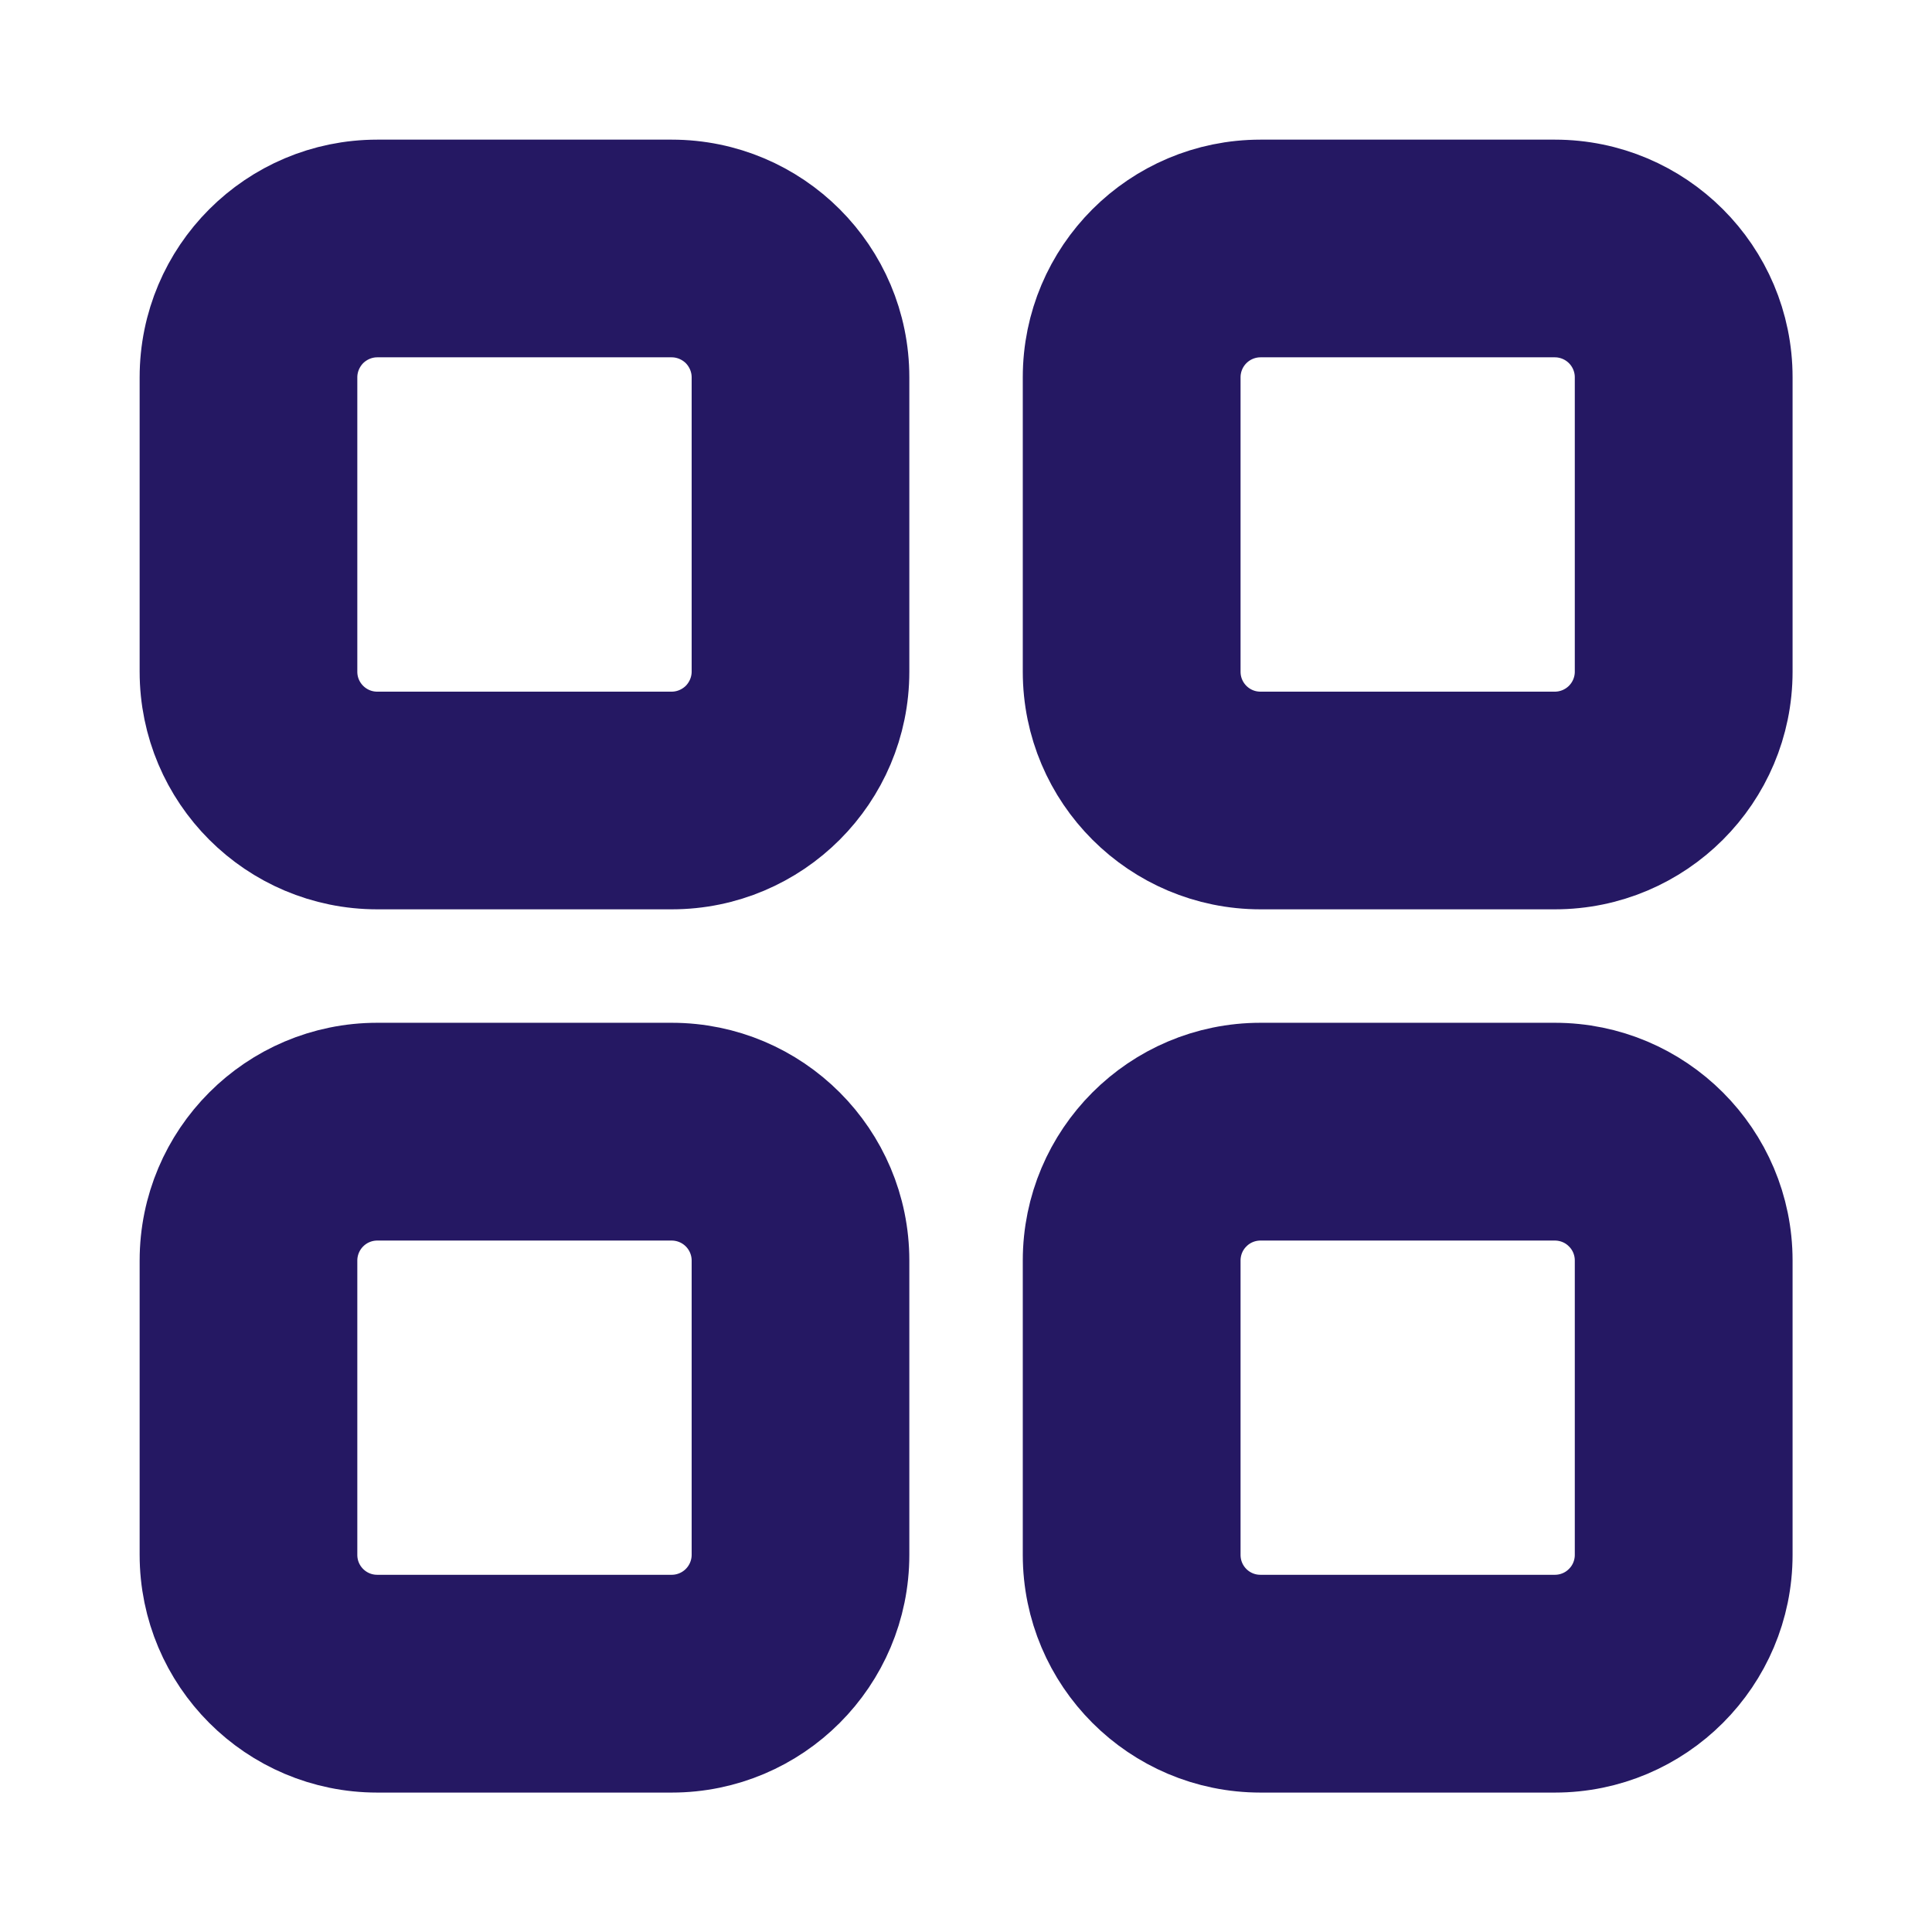
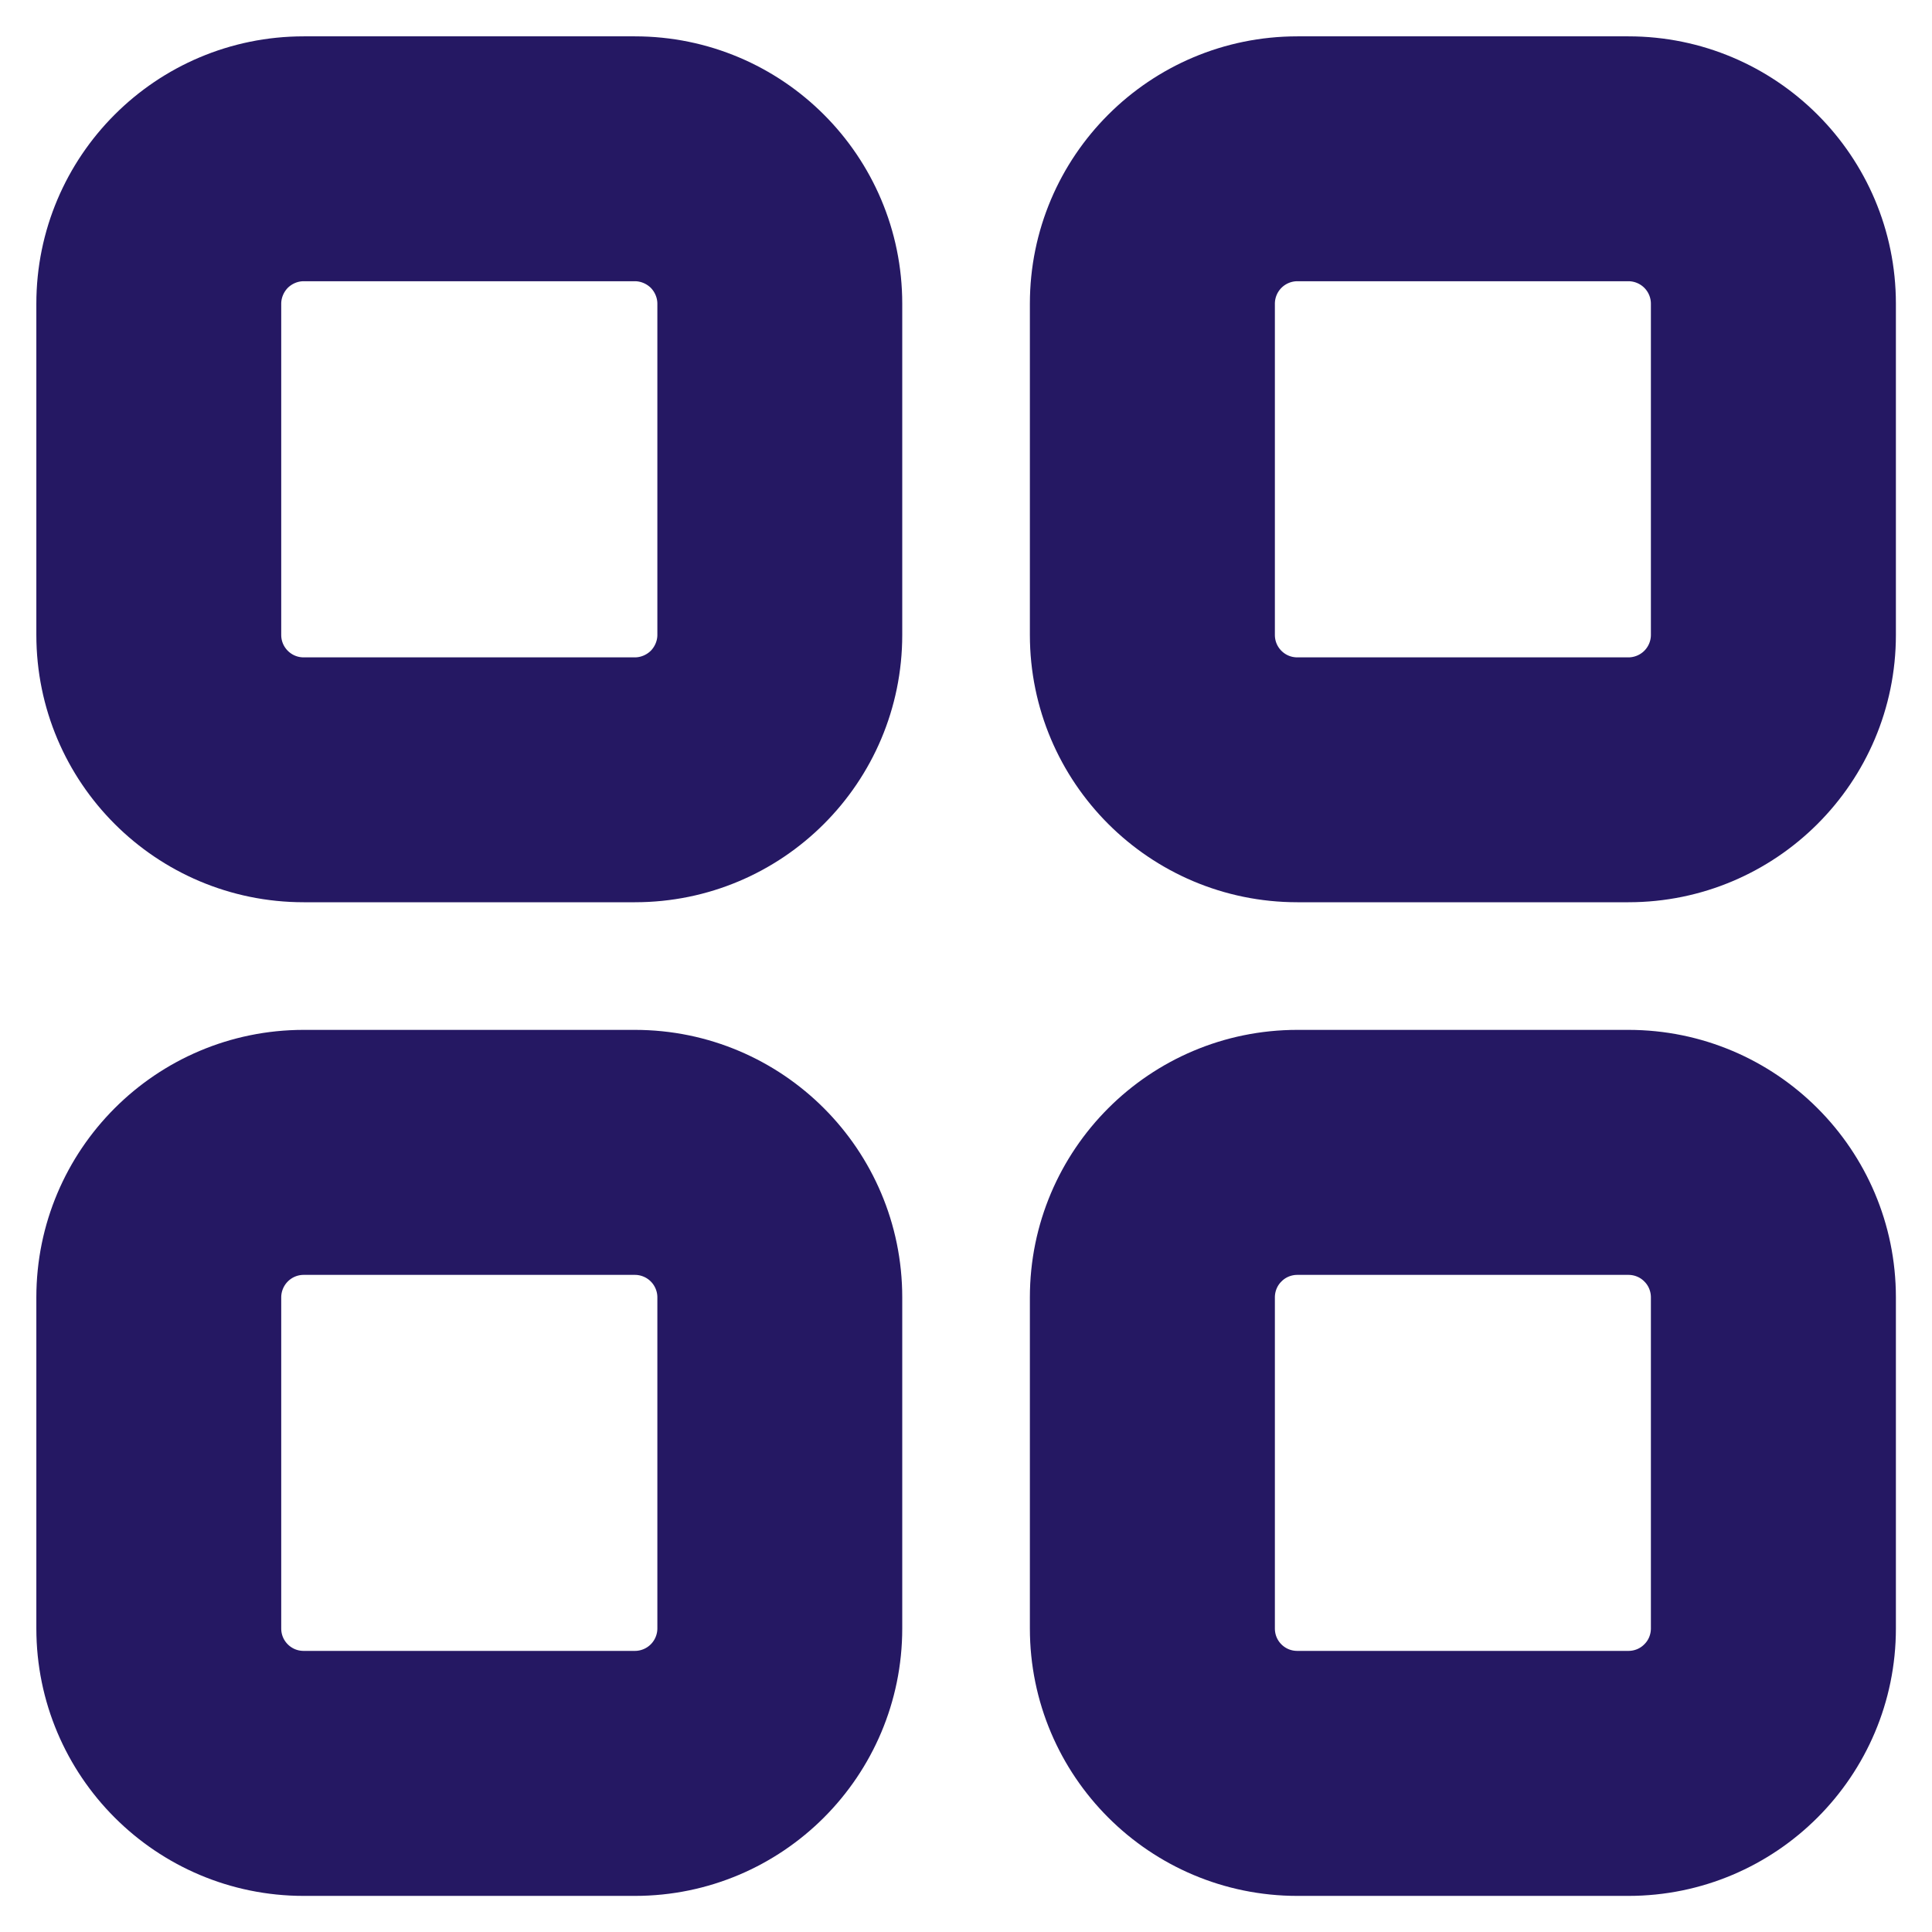
- <svg xmlns="http://www.w3.org/2000/svg" width="18" height="18" viewBox="0 0 18 18" fill="none">
-   <path d="M3.515 6.944H6.258C6.439 6.944 6.614 6.871 6.743 6.743C6.871 6.614 6.944 6.439 6.944 6.258V3.515C6.944 3.334 6.871 3.159 6.743 3.03C6.614 2.902 6.439 2.829 6.258 2.829H3.515C3.333 2.829 3.159 2.902 3.03 3.03C2.902 3.159 2.829 3.334 2.829 3.515V6.258C2.829 6.637 3.136 6.944 3.515 6.944ZM3.515 7.972C2.569 7.972 1.801 7.205 1.801 6.258V3.515C1.801 2.569 2.568 1.801 3.515 1.801H6.258C7.204 1.801 7.972 2.568 7.972 3.515V6.258C7.972 7.204 7.205 7.972 6.258 7.972H3.515ZM3.515 15.172H6.258C6.439 15.172 6.614 15.1 6.743 14.971C6.871 14.843 6.944 14.668 6.944 14.486V11.744C6.944 11.562 6.871 11.387 6.743 11.259C6.614 11.13 6.439 11.058 6.258 11.058H3.515C3.333 11.058 3.159 11.13 3.03 11.259C2.902 11.387 2.829 11.562 2.829 11.744V14.486C2.829 14.866 3.136 15.172 3.515 15.172ZM3.515 16.201C2.569 16.201 1.801 15.433 1.801 14.486V11.744C1.801 10.798 2.568 10.029 3.515 10.029H6.258C7.204 10.029 7.972 10.797 7.972 11.744V14.486C7.972 15.432 7.205 16.201 6.258 16.201H3.515ZM11.744 6.944H14.486C14.668 6.944 14.843 6.871 14.971 6.743C15.1 6.614 15.172 6.439 15.172 6.258V3.515C15.172 3.334 15.1 3.159 14.971 3.03C14.843 2.902 14.668 2.829 14.486 2.829H11.744C11.562 2.829 11.387 2.902 11.259 3.03C11.13 3.159 11.058 3.334 11.058 3.515V6.258C11.058 6.637 11.364 6.944 11.744 6.944ZM11.744 7.972C10.798 7.972 10.029 7.205 10.029 6.258V3.515C10.029 2.569 10.797 1.801 11.744 1.801H14.486C15.432 1.801 16.201 2.568 16.201 3.515V6.258C16.201 7.204 15.433 7.972 14.486 7.972H11.744ZM11.744 15.172H14.486C14.668 15.172 14.843 15.1 14.971 14.971C15.1 14.843 15.172 14.668 15.172 14.486V11.744C15.172 11.562 15.1 11.387 14.971 11.259C14.843 11.13 14.668 11.058 14.486 11.058H11.744C11.562 11.058 11.387 11.13 11.259 11.259C11.13 11.387 11.058 11.562 11.058 11.744V14.486C11.058 14.866 11.364 15.172 11.744 15.172ZM11.744 16.201C10.798 16.201 10.029 15.433 10.029 14.486V11.744C10.029 10.798 10.797 10.029 11.744 10.029H14.486C15.432 10.029 16.201 10.797 16.201 11.744V14.486C16.201 15.432 15.433 16.201 14.486 16.201H11.744Z" fill="#251863" stroke="#251863" />
+ <svg xmlns="http://www.w3.org/2000/svg" width="16" height="16" viewBox="0 0 16 16" fill="none">
+   <path d="M2.515 5.944H5.258C5.439 5.944 5.614 5.871 5.743 5.743C5.871 5.614 5.944 5.439 5.944 5.258V2.515C5.944 2.334 5.871 2.159 5.743 2.03C5.614 1.902 5.439 1.829 5.258 1.829H2.515C2.333 1.829 2.159 1.902 2.03 2.03C1.902 2.159 1.829 2.334 1.829 2.515V5.258C1.829 5.637 2.136 5.944 2.515 5.944ZM2.515 6.972C1.569 6.972 0.801 6.205 0.801 5.258V2.515C0.801 1.569 1.568 0.801 2.515 0.801H5.258C6.204 0.801 6.972 1.568 6.972 2.515V5.258C6.972 6.204 6.205 6.972 5.258 6.972H2.515ZM2.515 14.172H5.258C5.439 14.172 5.614 14.1 5.743 13.971C5.871 13.843 5.944 13.668 5.944 13.486V10.744C5.944 10.562 5.871 10.387 5.743 10.259C5.614 10.13 5.439 10.058 5.258 10.058H2.515C2.333 10.058 2.159 10.13 2.03 10.259C1.902 10.387 1.829 10.562 1.829 10.744V13.486C1.829 13.866 2.136 14.172 2.515 14.172ZM2.515 15.201C1.569 15.201 0.801 14.433 0.801 13.486V10.744C0.801 9.798 1.568 9.029 2.515 9.029H5.258C6.204 9.029 6.972 9.797 6.972 10.744V13.486C6.972 14.432 6.205 15.201 5.258 15.201H2.515ZM10.744 5.944H13.486C13.668 5.944 13.843 5.871 13.971 5.743C14.1 5.614 14.172 5.439 14.172 5.258V2.515C14.172 2.334 14.1 2.159 13.971 2.03C13.843 1.902 13.668 1.829 13.486 1.829H10.744C10.562 1.829 10.387 1.902 10.259 2.03C10.13 2.159 10.058 2.334 10.058 2.515V5.258C10.058 5.637 10.364 5.944 10.744 5.944ZM10.744 6.972C9.798 6.972 9.029 6.205 9.029 5.258V2.515C9.029 1.569 9.797 0.801 10.744 0.801H13.486C14.432 0.801 15.201 1.568 15.201 2.515V5.258C15.201 6.204 14.433 6.972 13.486 6.972H10.744ZM10.744 14.172H13.486C13.668 14.172 13.843 14.1 13.971 13.971C14.1 13.843 14.172 13.668 14.172 13.486V10.744C14.172 10.562 14.1 10.387 13.971 10.259C13.843 10.13 13.668 10.058 13.486 10.058H10.744C10.562 10.058 10.387 10.13 10.259 10.259C10.13 10.387 10.058 10.562 10.058 10.744V13.486C10.058 13.866 10.364 14.172 10.744 14.172ZM10.744 15.201C9.798 15.201 9.029 14.433 9.029 13.486V10.744C9.029 9.798 9.797 9.029 10.744 9.029H13.486C14.432 9.029 15.201 9.797 15.201 10.744V13.486C15.201 14.432 14.433 15.201 13.486 15.201H10.744Z" fill="#251863" stroke="#251863" />
</svg>
